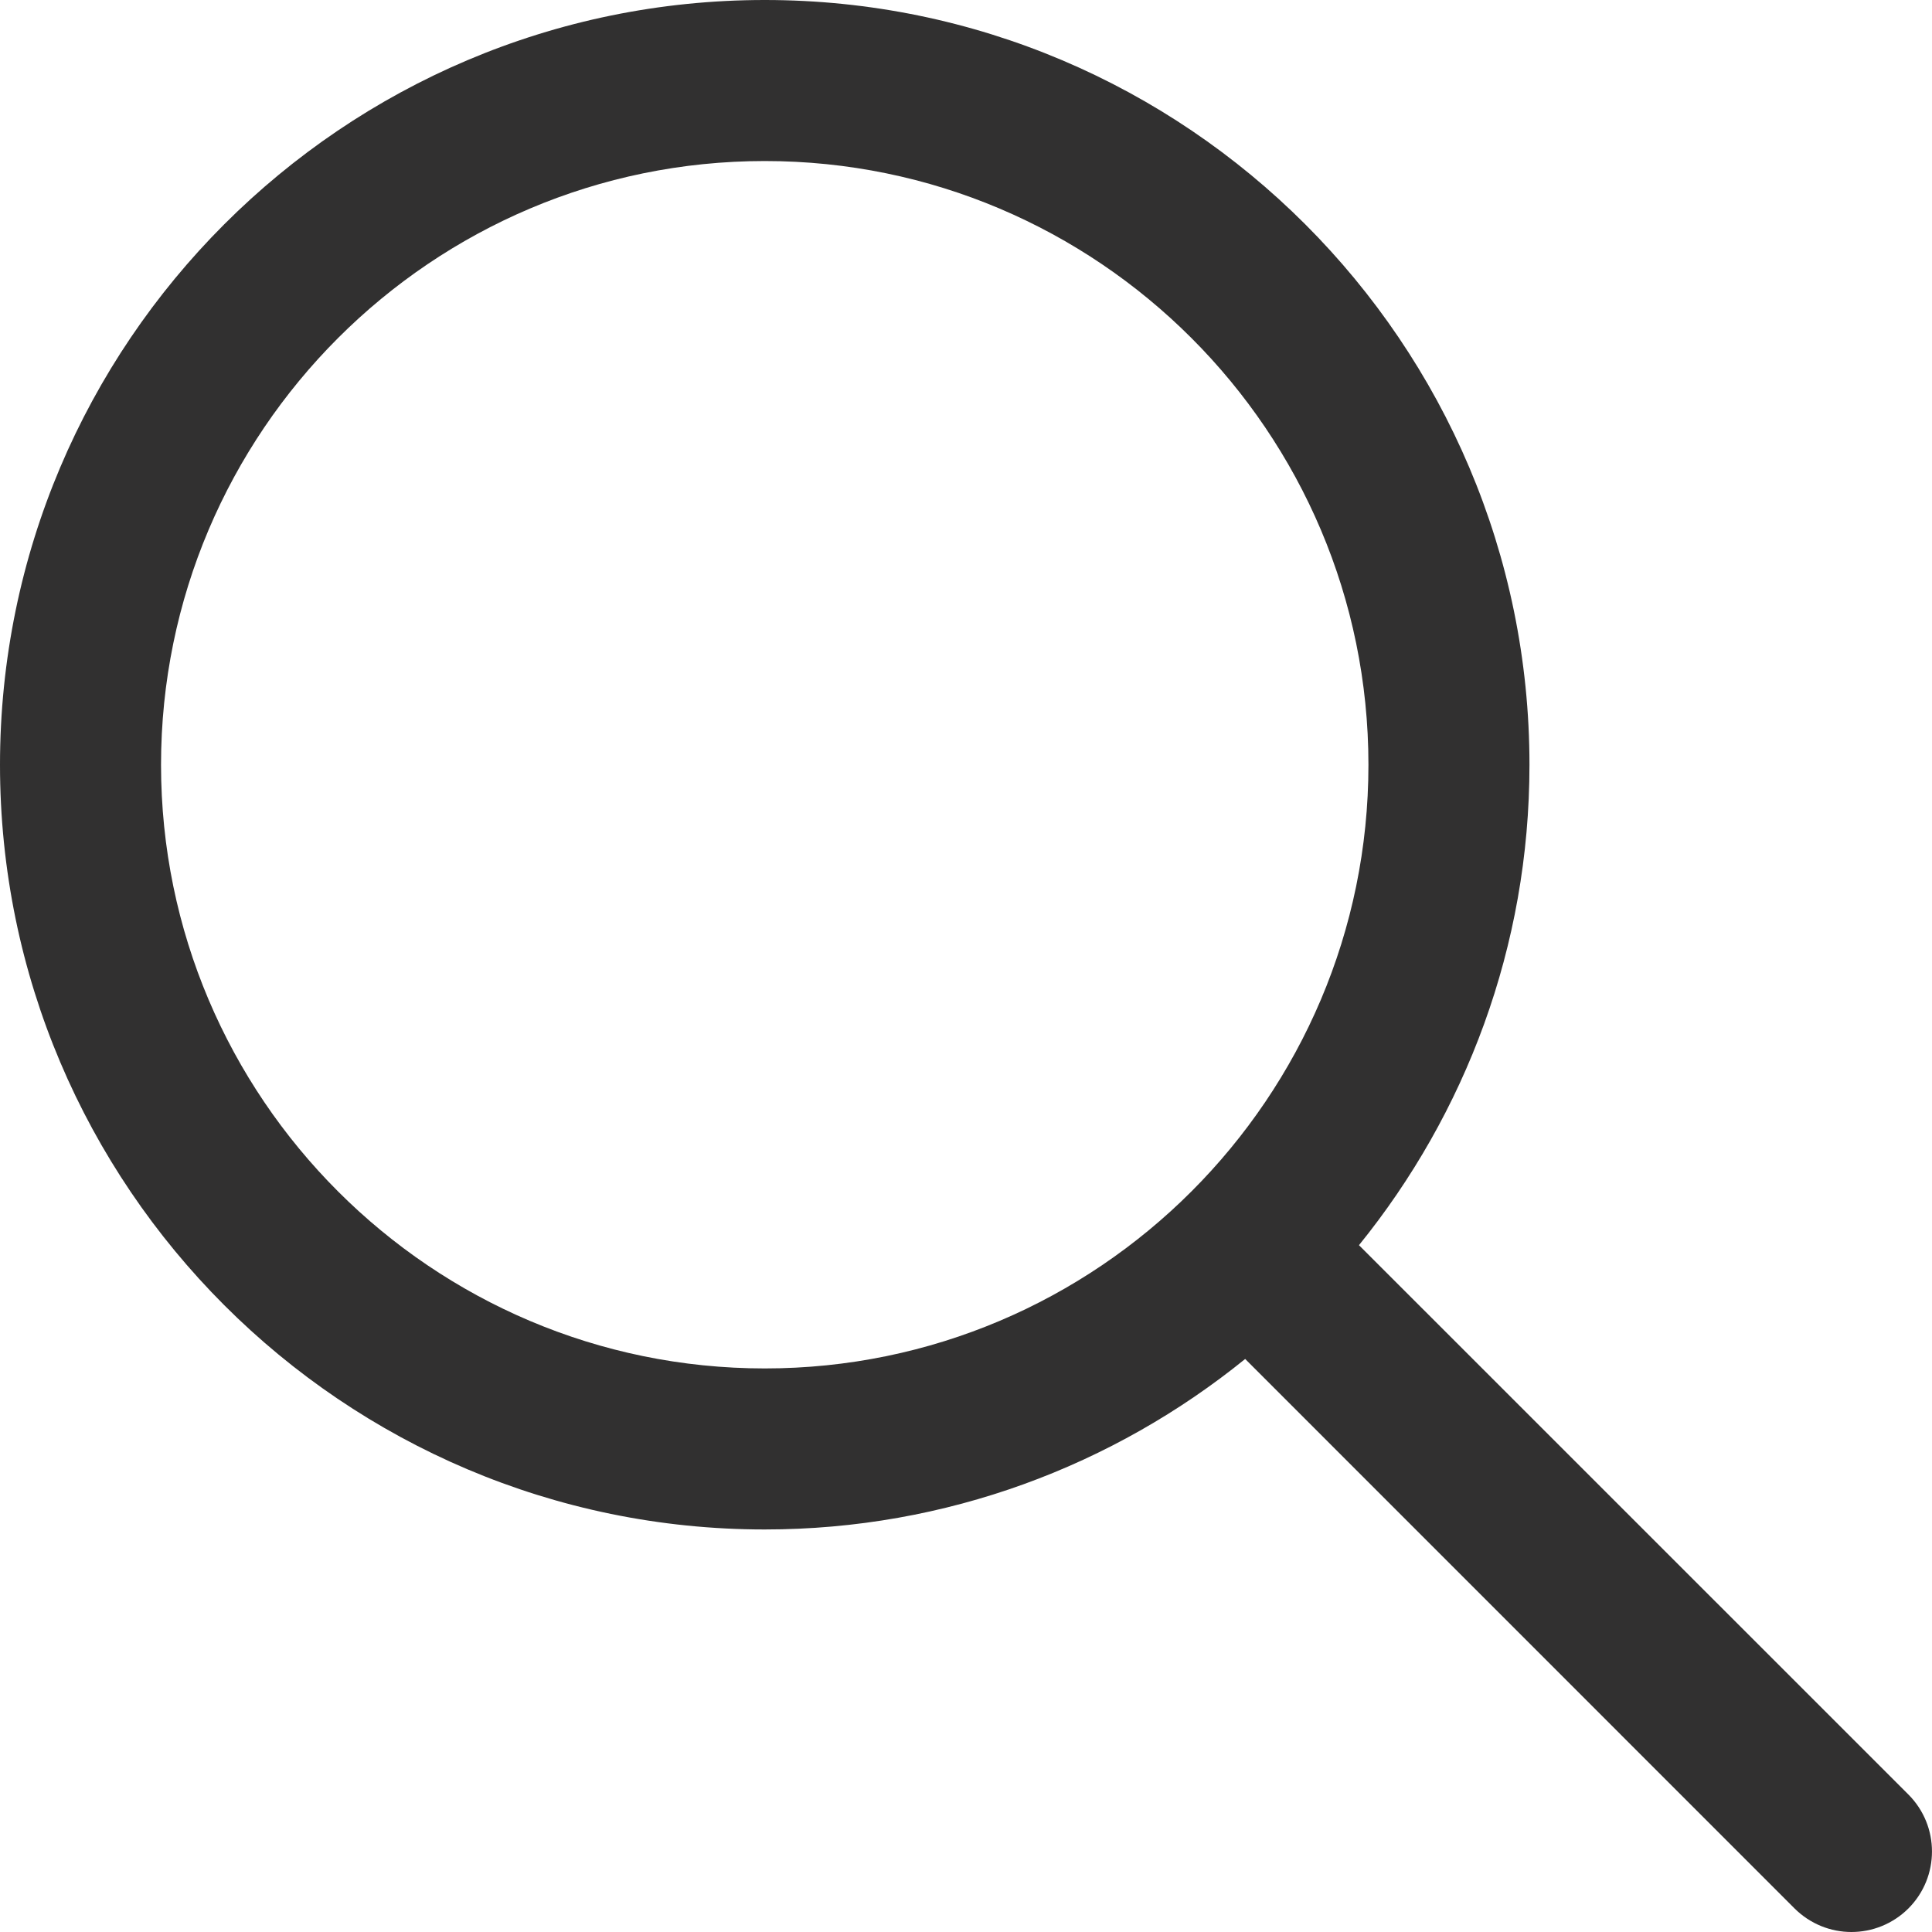
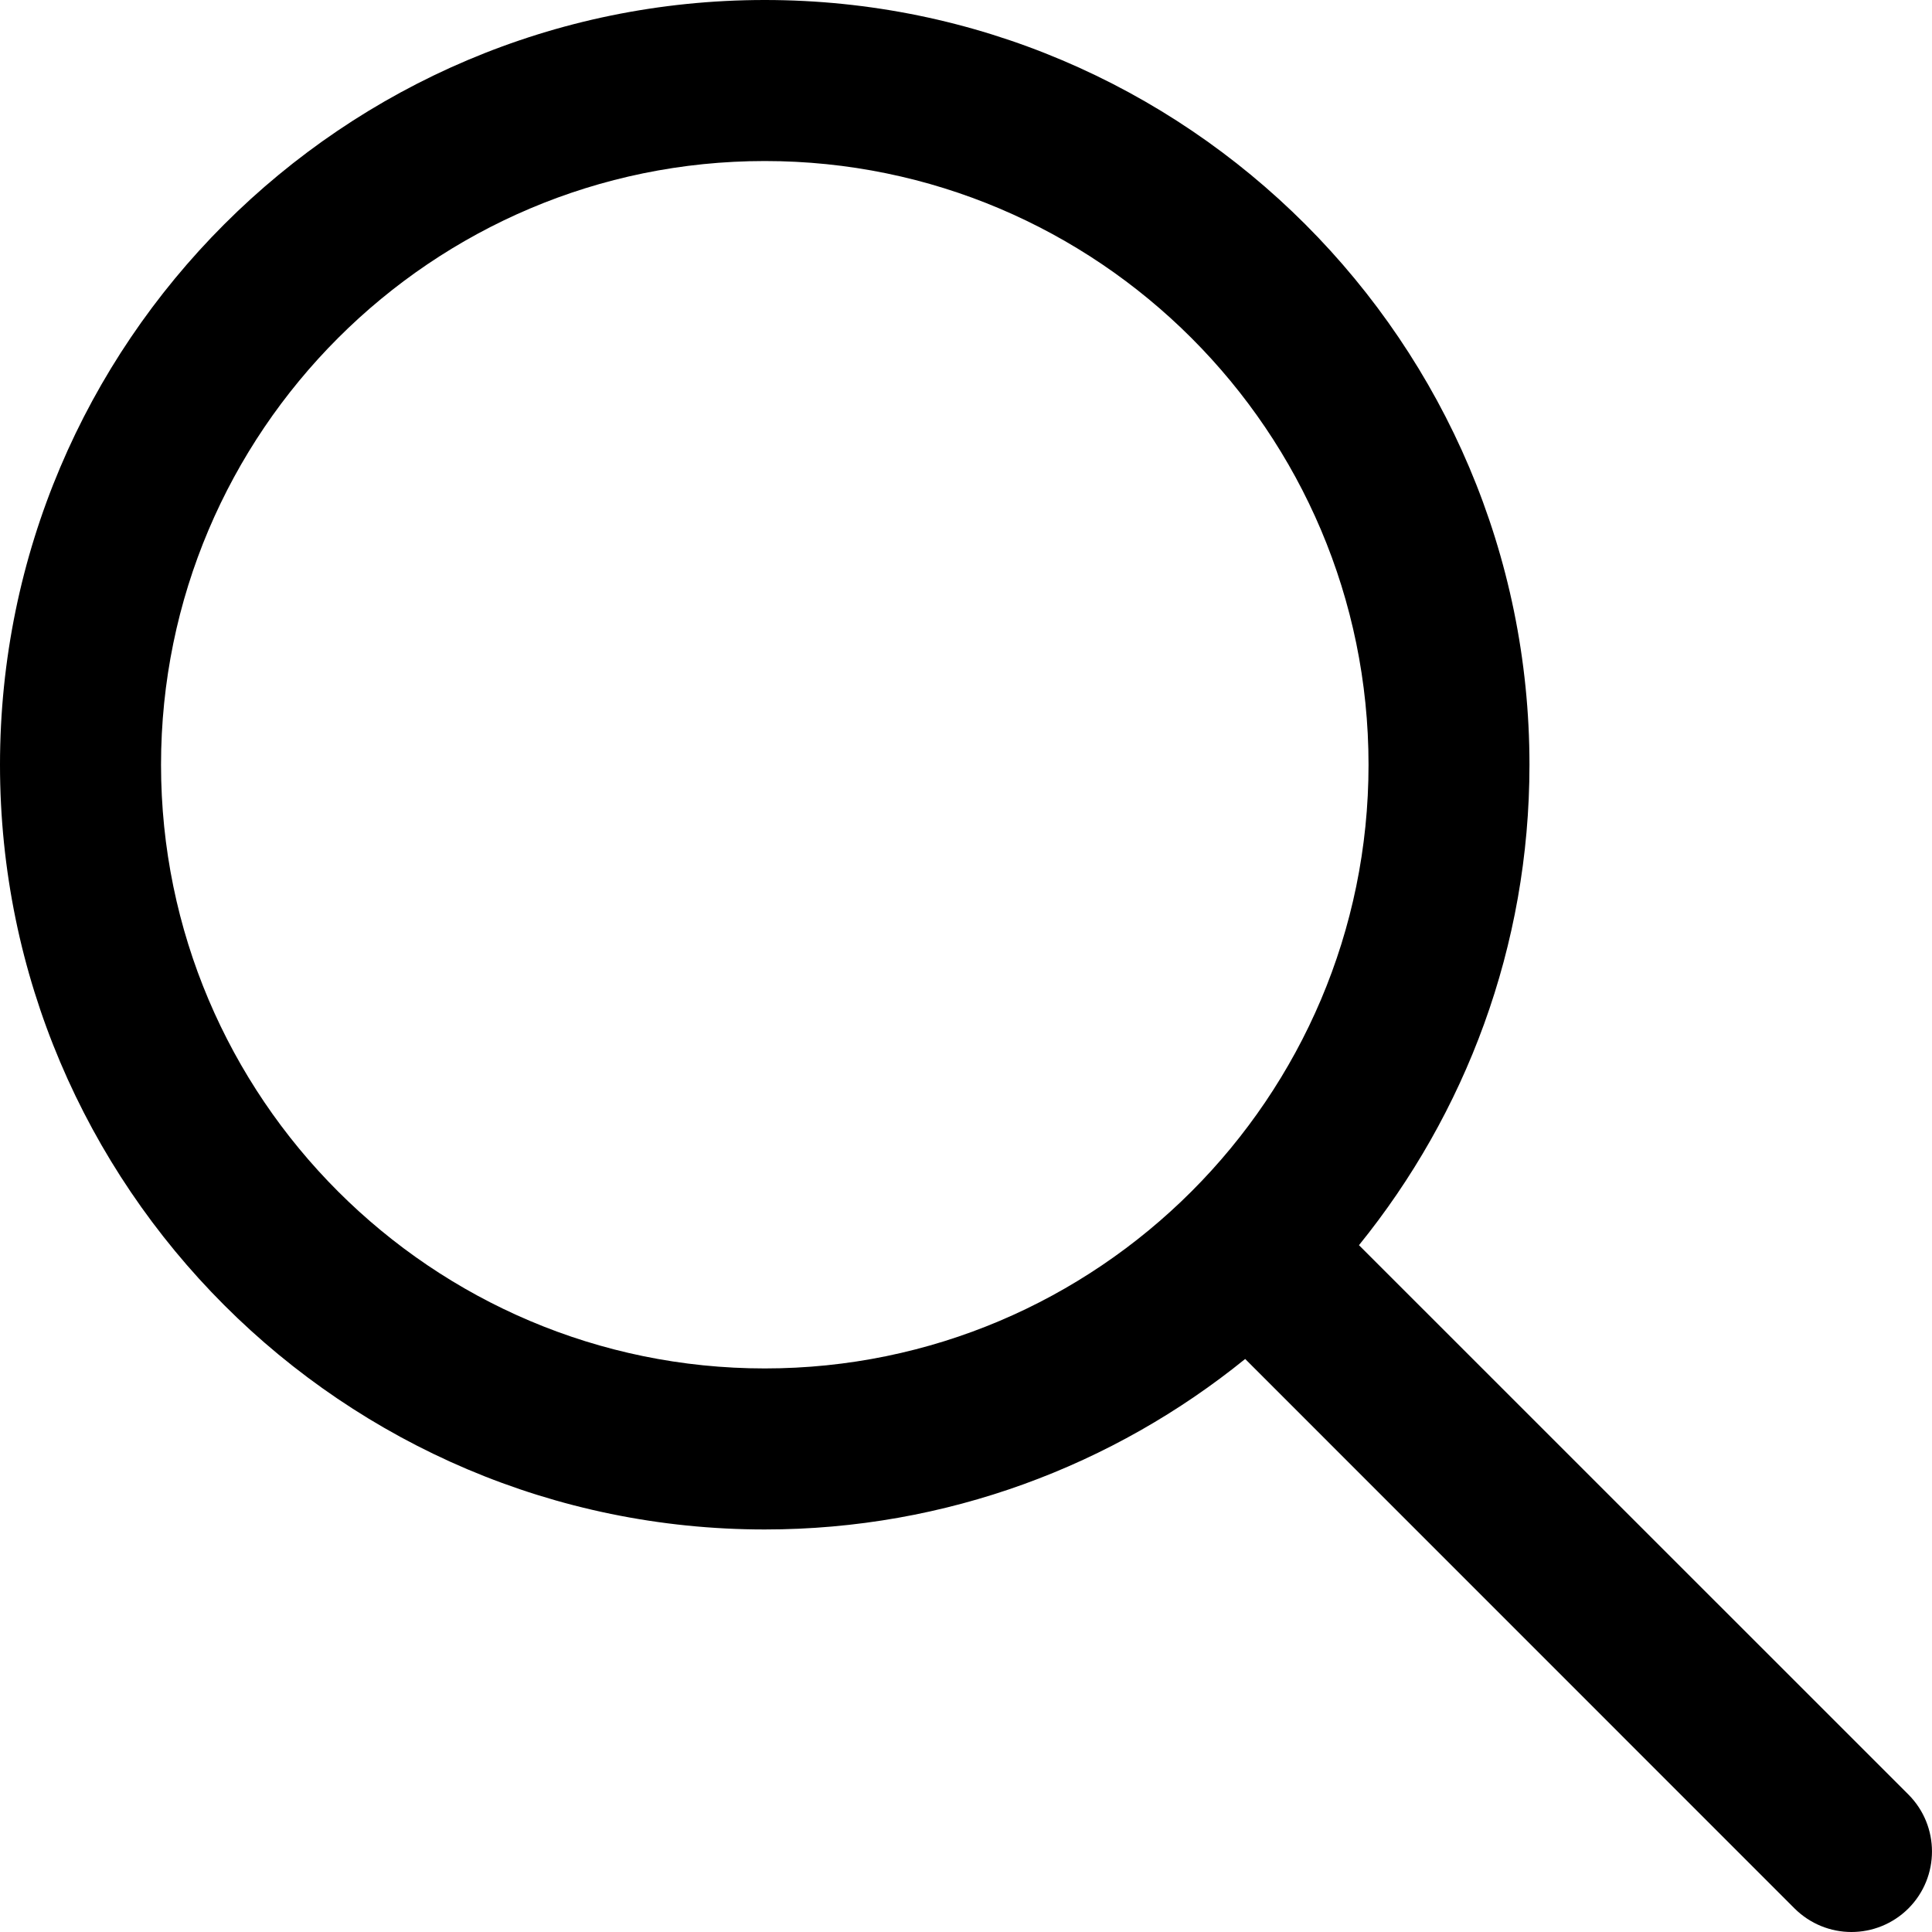
<svg xmlns="http://www.w3.org/2000/svg" width="20" height="20" viewBox="0 0 20 20" fill="none">
-   <path d="M19.756 18.577L14.068 12.89C15.17 11.529 15.833 9.8 15.833 7.917C15.833 3.552 12.281 0 7.917 0C3.552 0 0 3.552 0 7.917C0 12.281 3.552 15.833 7.917 15.833C9.8 15.833 11.529 15.17 12.89 14.068L18.577 19.756C18.74 19.918 18.953 20 19.166 20C19.38 20 19.593 19.918 19.756 19.756C20.081 19.43 20.081 18.903 19.756 18.577ZM7.917 14.166C4.47 14.166 1.667 11.363 1.667 7.917C1.667 4.47 4.47 1.667 7.917 1.667C11.363 1.667 14.166 4.47 14.166 7.917C14.166 11.363 11.363 14.166 7.917 14.166Z" fill="#313030" />
+   <path d="M19.756 18.577L14.068 12.89C15.17 11.529 15.833 9.8 15.833 7.917C15.833 3.552 12.282 0 7.917 0C3.552 0 0 3.552 0 7.917C0 12.281 3.552 15.833 7.917 15.833C9.8 15.833 11.529 15.17 12.89 14.068L18.577 19.756C18.74 19.918 18.953 20 19.166 20C19.38 20 19.593 19.918 19.756 19.756C20.081 19.43 20.081 18.903 19.756 18.577ZM7.917 14.166C4.47 14.166 1.667 11.363 1.667 7.917C1.667 4.47 4.47 1.667 7.917 1.667C11.363 1.667 14.167 4.47 14.167 7.917C14.167 11.363 11.363 14.166 7.917 14.166Z" fill="black" />
</svg>
